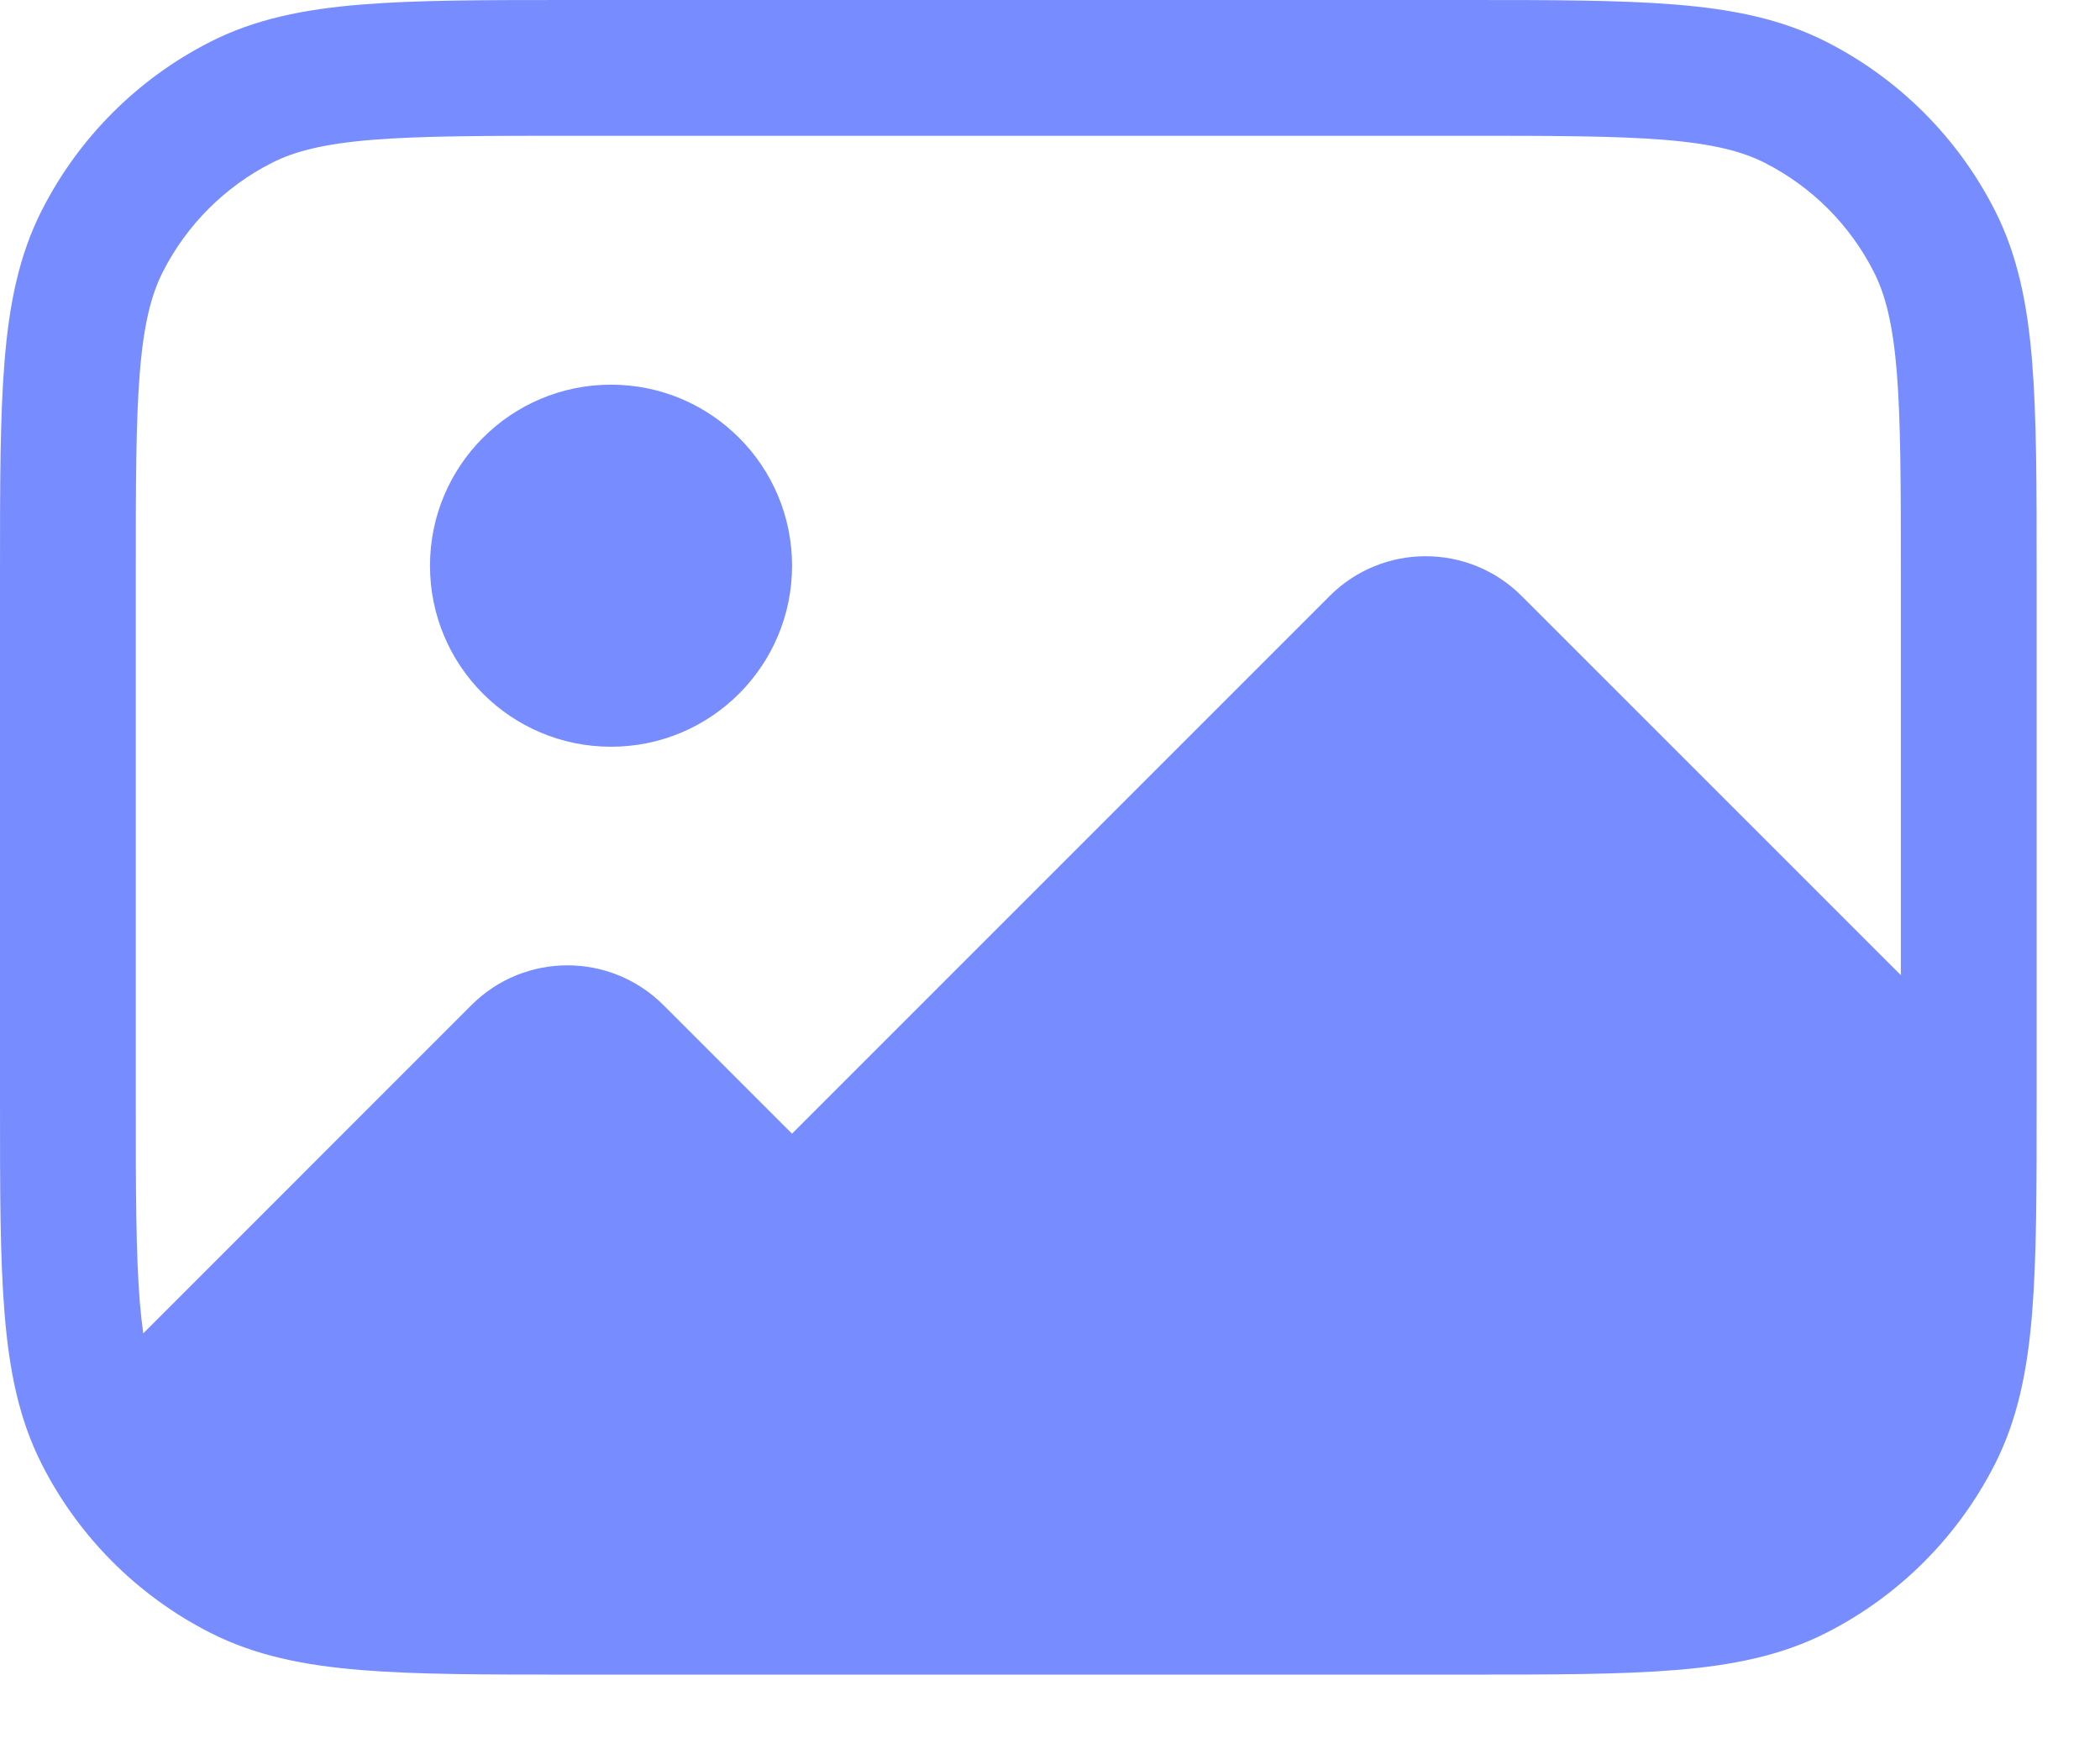
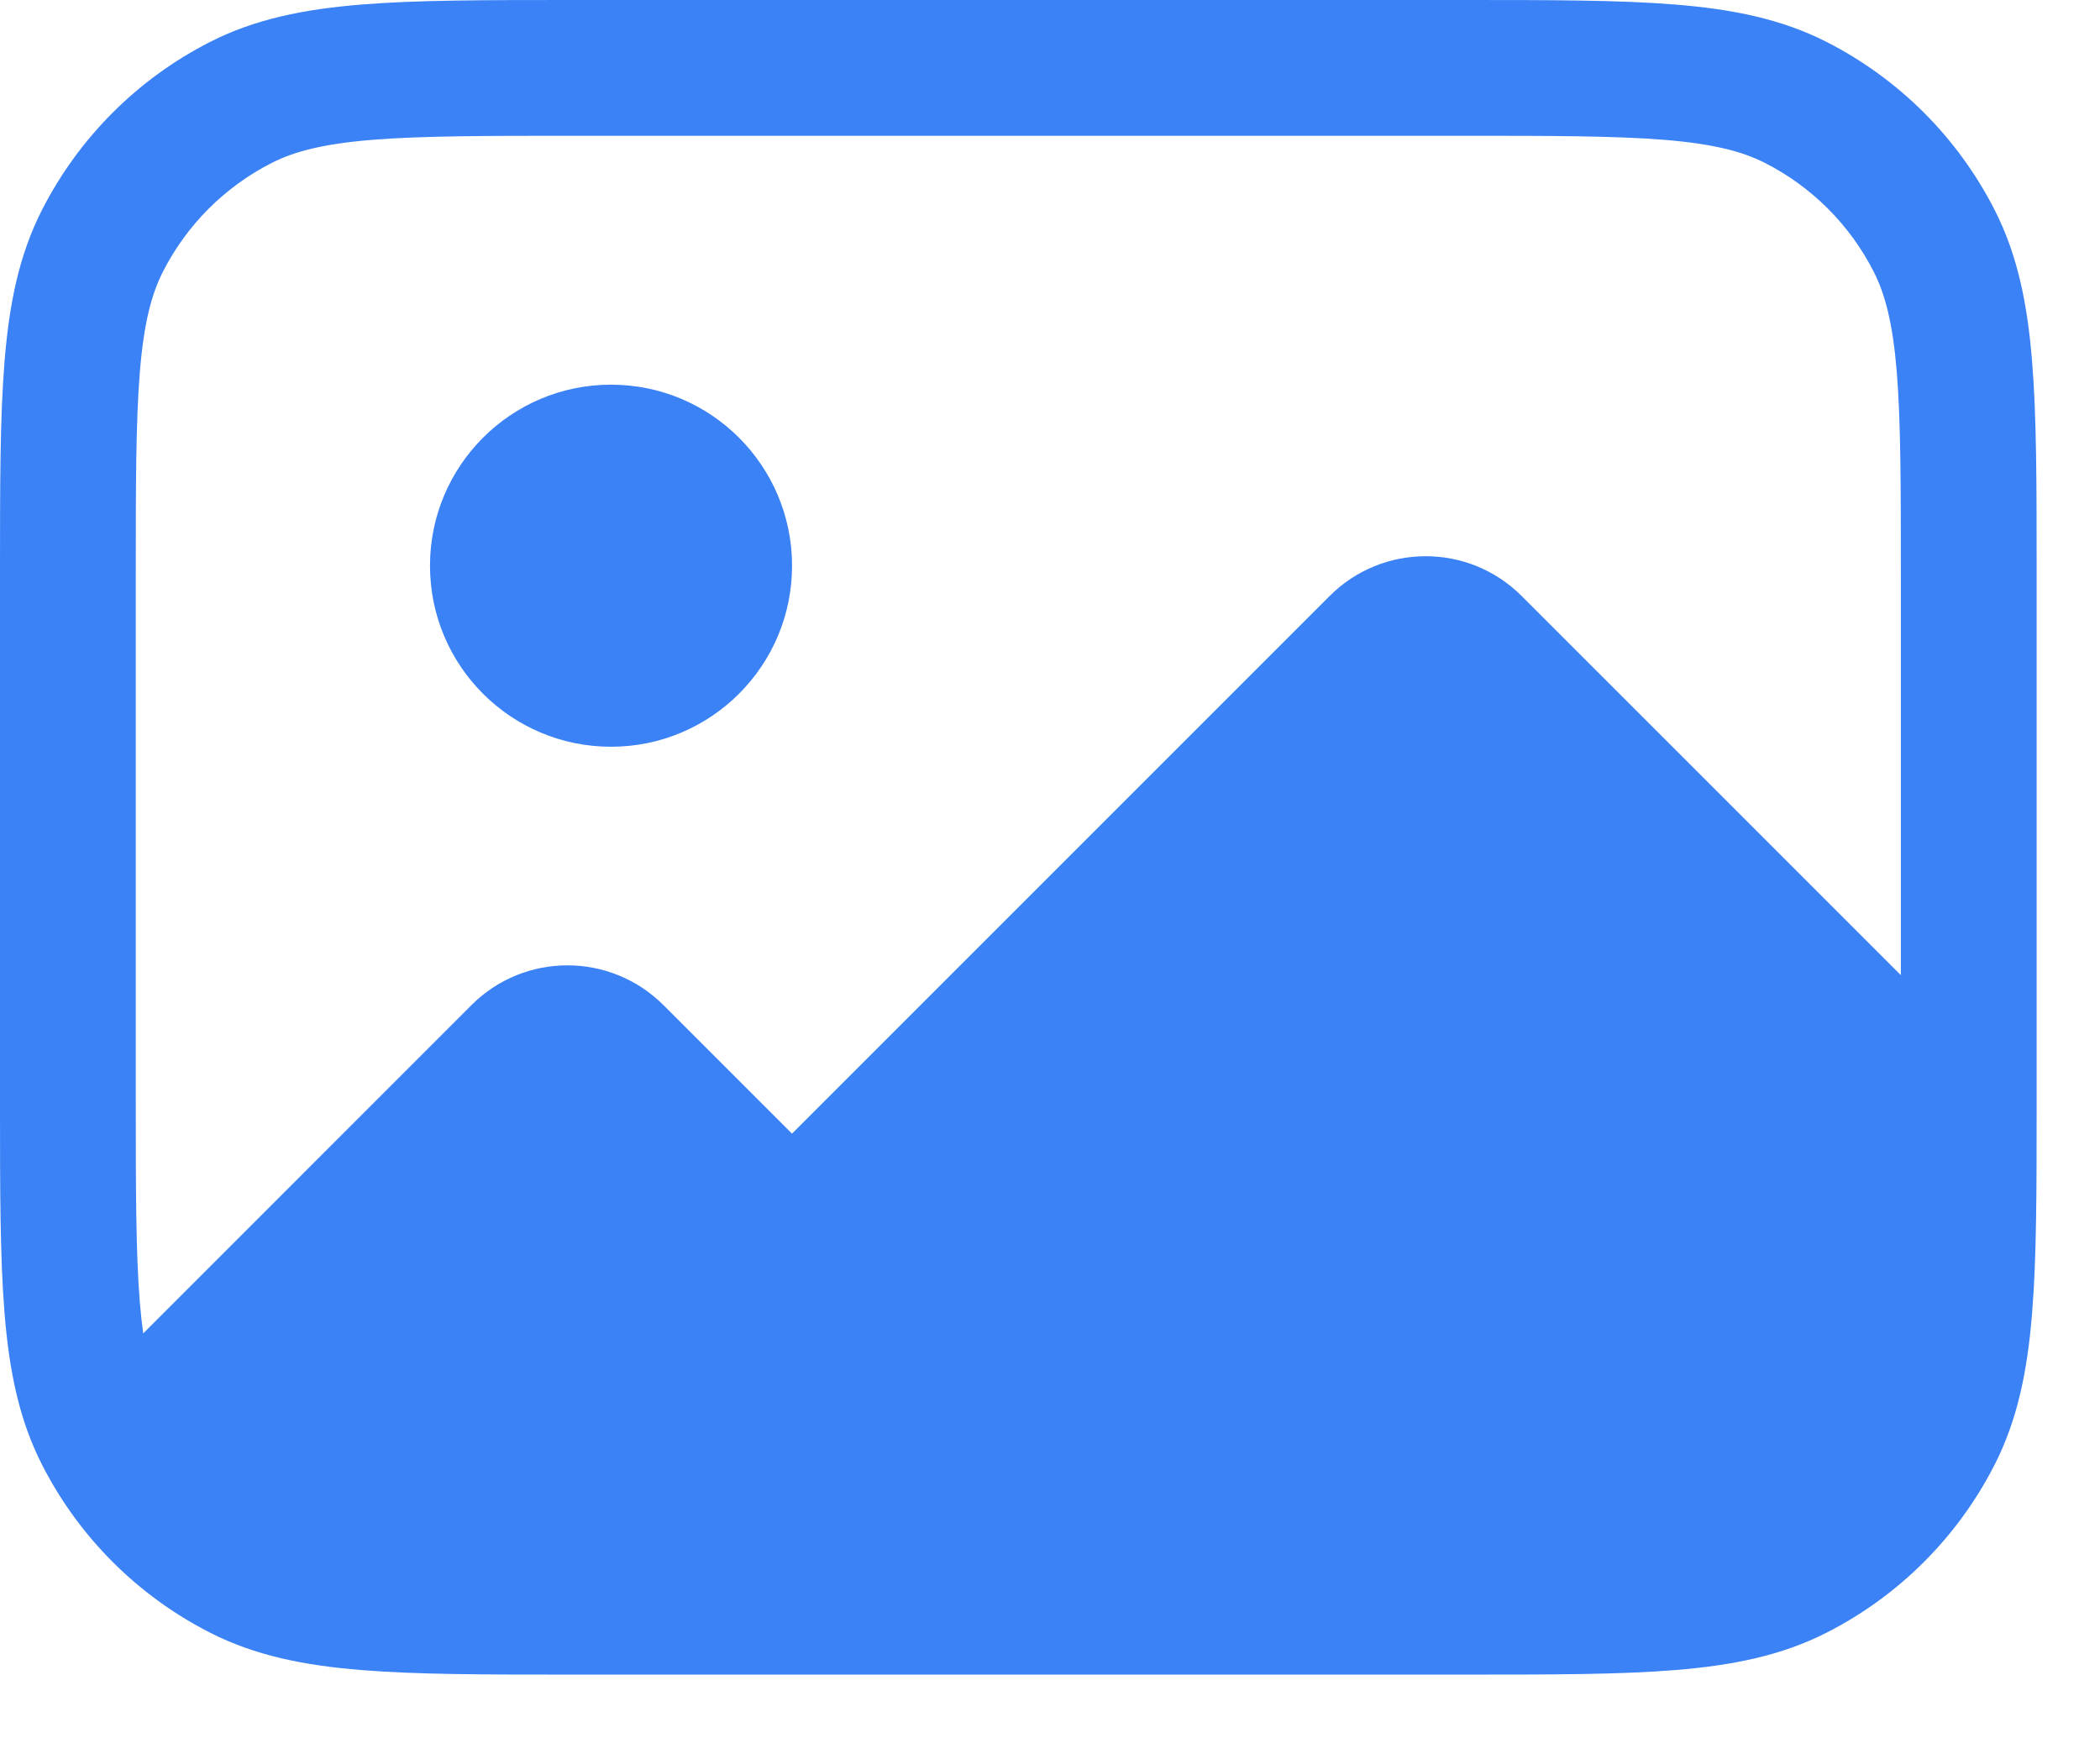
<svg xmlns="http://www.w3.org/2000/svg" width="29" height="24" viewBox="0 0 29 24" fill="none">
-   <path d="M8.438 5.312C7.057 5.312 5.938 6.432 5.938 7.812C5.938 9.193 7.057 10.312 8.438 10.312C9.818 10.312 10.938 9.193 10.938 7.812C10.938 6.432 9.818 5.312 8.438 5.312Z" fill="#778DFF" />
-   <path fill-rule="evenodd" clip-rule="evenodd" d="M7.897 1.77992e-07H20.228C21.419 -7.75898e-06 22.369 -1.42399e-05 23.137 0.063C23.925 0.127 24.602 0.262 25.224 0.579C26.224 1.088 27.037 1.901 27.546 2.901C27.863 3.523 27.998 4.2 28.062 4.988C28.125 5.755 28.125 6.706 28.125 7.897V15.228C28.125 16.419 28.125 17.369 28.062 18.137C27.998 18.925 27.863 19.602 27.546 20.224C27.037 21.224 26.224 22.037 25.224 22.546C24.602 22.863 23.925 22.998 23.137 23.062C22.369 23.125 21.419 23.125 20.228 23.125H7.897C6.706 23.125 5.755 23.125 4.988 23.062C4.2 22.998 3.523 22.863 2.901 22.546C1.901 22.037 1.088 21.224 0.579 20.224C0.262 19.602 0.127 18.925 0.063 18.137C-1.42399e-05 17.369 -7.75898e-06 16.419 1.77991e-07 15.228V7.897C-7.75901e-06 6.706 -1.40956e-05 5.755 0.063 4.988C0.127 4.2 0.262 3.523 0.579 2.901C1.088 1.901 1.901 1.088 2.901 0.579C3.523 0.262 4.2 0.127 4.988 0.063C5.755 -1.40956e-05 6.706 -7.75901e-06 7.897 1.77992e-07ZM5.14 1.931C4.469 1.986 4.066 2.09 3.752 2.25C3.105 2.579 2.579 3.105 2.25 3.752C2.09 4.066 1.986 4.469 1.931 5.14C1.876 5.823 1.875 6.697 1.875 7.938V15.188C1.875 16.428 1.876 17.302 1.931 17.985C1.944 18.141 1.96 18.283 1.978 18.413L6.51 13.88C7.243 13.147 8.43 13.148 9.162 13.88L10.937 15.655L18.362 8.23C19.094 7.498 20.281 7.498 21.013 8.23L26.25 13.466V7.938C26.25 6.697 26.249 5.823 26.194 5.14C26.139 4.469 26.035 4.066 25.875 3.752C25.546 3.105 25.02 2.579 24.373 2.25C24.059 2.09 23.656 1.986 22.985 1.931C22.302 1.876 21.428 1.875 20.188 1.875H7.938C6.697 1.875 5.823 1.876 5.14 1.931Z" fill="#778DFF" />
+   <path d="M8.438 5.312C7.057 5.312 5.938 6.432 5.938 7.812C5.938 9.193 7.057 10.312 8.438 10.312C9.818 10.312 10.938 9.193 10.938 7.812C10.938 6.432 9.818 5.312 8.438 5.312Z" fill="#3b82f6" />
+   <path fill-rule="evenodd" clip-rule="evenodd" d="M7.897 1.77992e-07H20.228C21.419 -7.75898e-06 22.369 -1.42399e-05 23.137 0.063C23.925 0.127 24.602 0.262 25.224 0.579C26.224 1.088 27.037 1.901 27.546 2.901C27.863 3.523 27.998 4.2 28.062 4.988C28.125 5.755 28.125 6.706 28.125 7.897V15.228C28.125 16.419 28.125 17.369 28.062 18.137C27.998 18.925 27.863 19.602 27.546 20.224C27.037 21.224 26.224 22.037 25.224 22.546C24.602 22.863 23.925 22.998 23.137 23.062C22.369 23.125 21.419 23.125 20.228 23.125H7.897C6.706 23.125 5.755 23.125 4.988 23.062C4.2 22.998 3.523 22.863 2.901 22.546C1.901 22.037 1.088 21.224 0.579 20.224C0.262 19.602 0.127 18.925 0.063 18.137C-1.42399e-05 17.369 -7.75898e-06 16.419 1.77991e-07 15.228V7.897C-7.75901e-06 6.706 -1.40956e-05 5.755 0.063 4.988C0.127 4.2 0.262 3.523 0.579 2.901C1.088 1.901 1.901 1.088 2.901 0.579C3.523 0.262 4.2 0.127 4.988 0.063C5.755 -1.40956e-05 6.706 -7.75901e-06 7.897 1.77992e-07ZM5.14 1.931C4.469 1.986 4.066 2.09 3.752 2.25C3.105 2.579 2.579 3.105 2.25 3.752C2.09 4.066 1.986 4.469 1.931 5.14C1.876 5.823 1.875 6.697 1.875 7.938V15.188C1.875 16.428 1.876 17.302 1.931 17.985C1.944 18.141 1.96 18.283 1.978 18.413L6.51 13.88C7.243 13.147 8.43 13.148 9.162 13.88L10.937 15.655L18.362 8.23C19.094 7.498 20.281 7.498 21.013 8.23L26.25 13.466V7.938C26.25 6.697 26.249 5.823 26.194 5.14C26.139 4.469 26.035 4.066 25.875 3.752C25.546 3.105 25.02 2.579 24.373 2.25C24.059 2.09 23.656 1.986 22.985 1.931C22.302 1.876 21.428 1.875 20.188 1.875H7.938C6.697 1.875 5.823 1.876 5.14 1.931Z" fill="#3b82f6" />
</svg>
